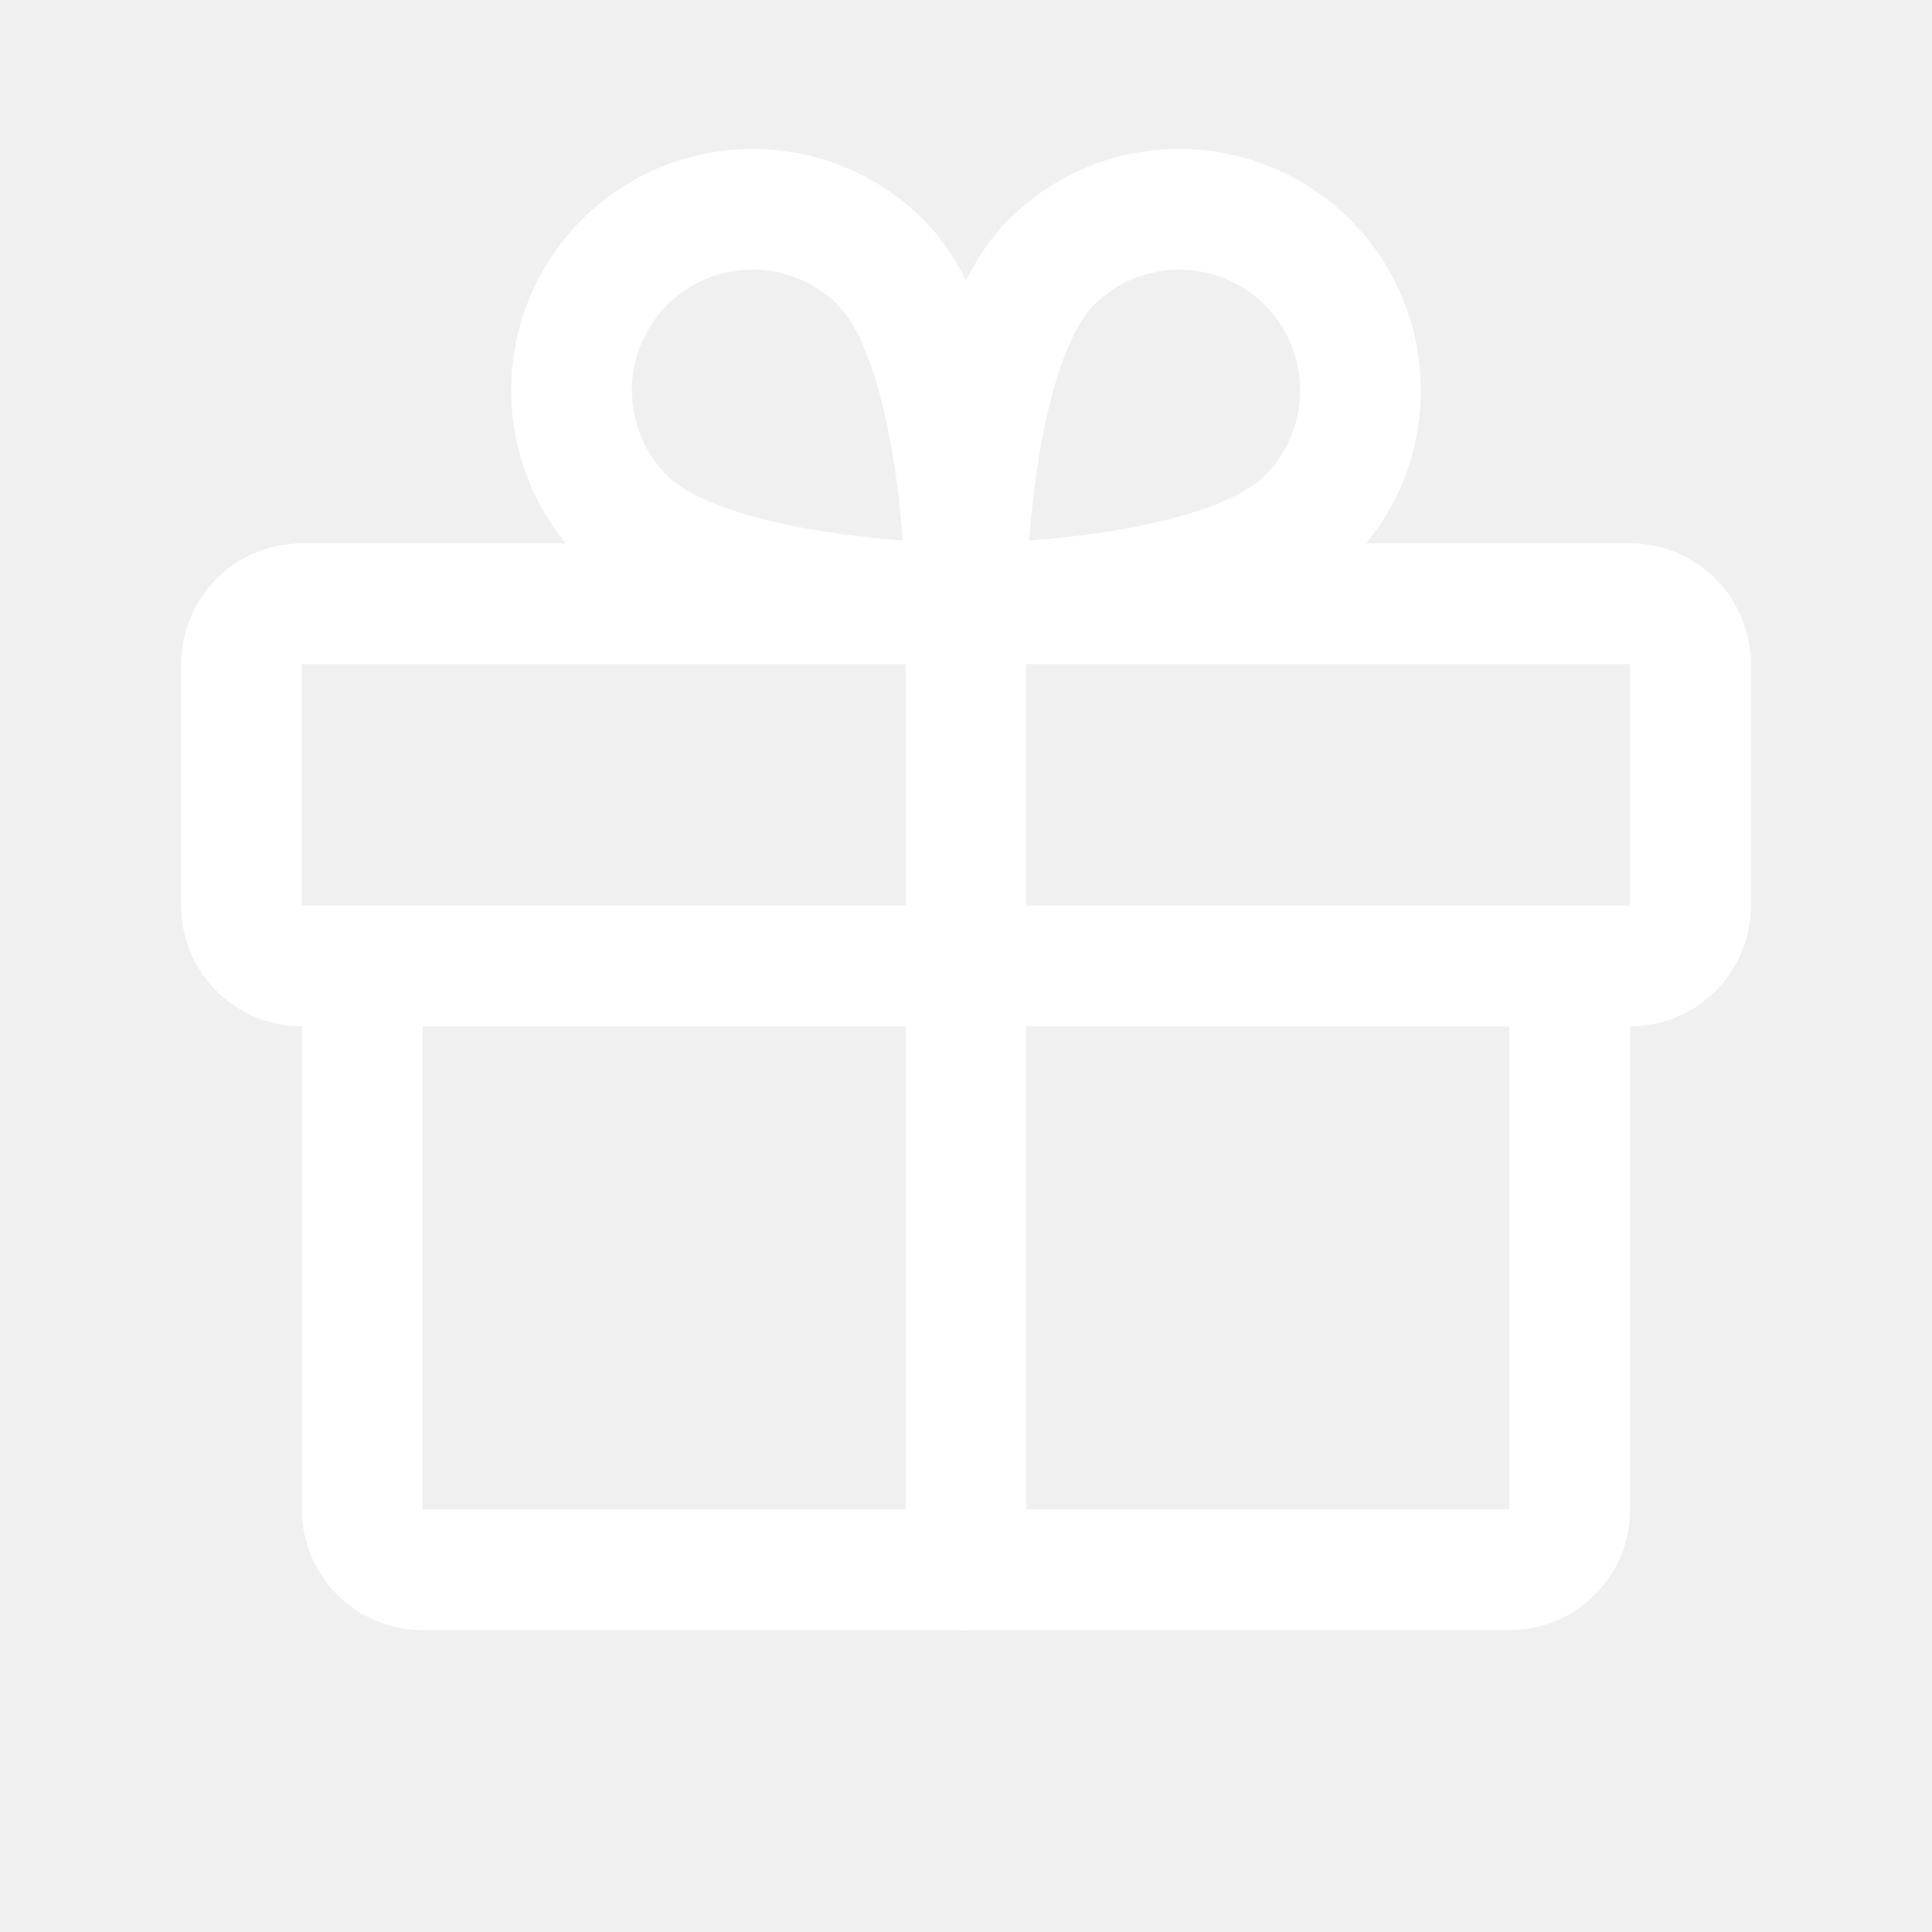
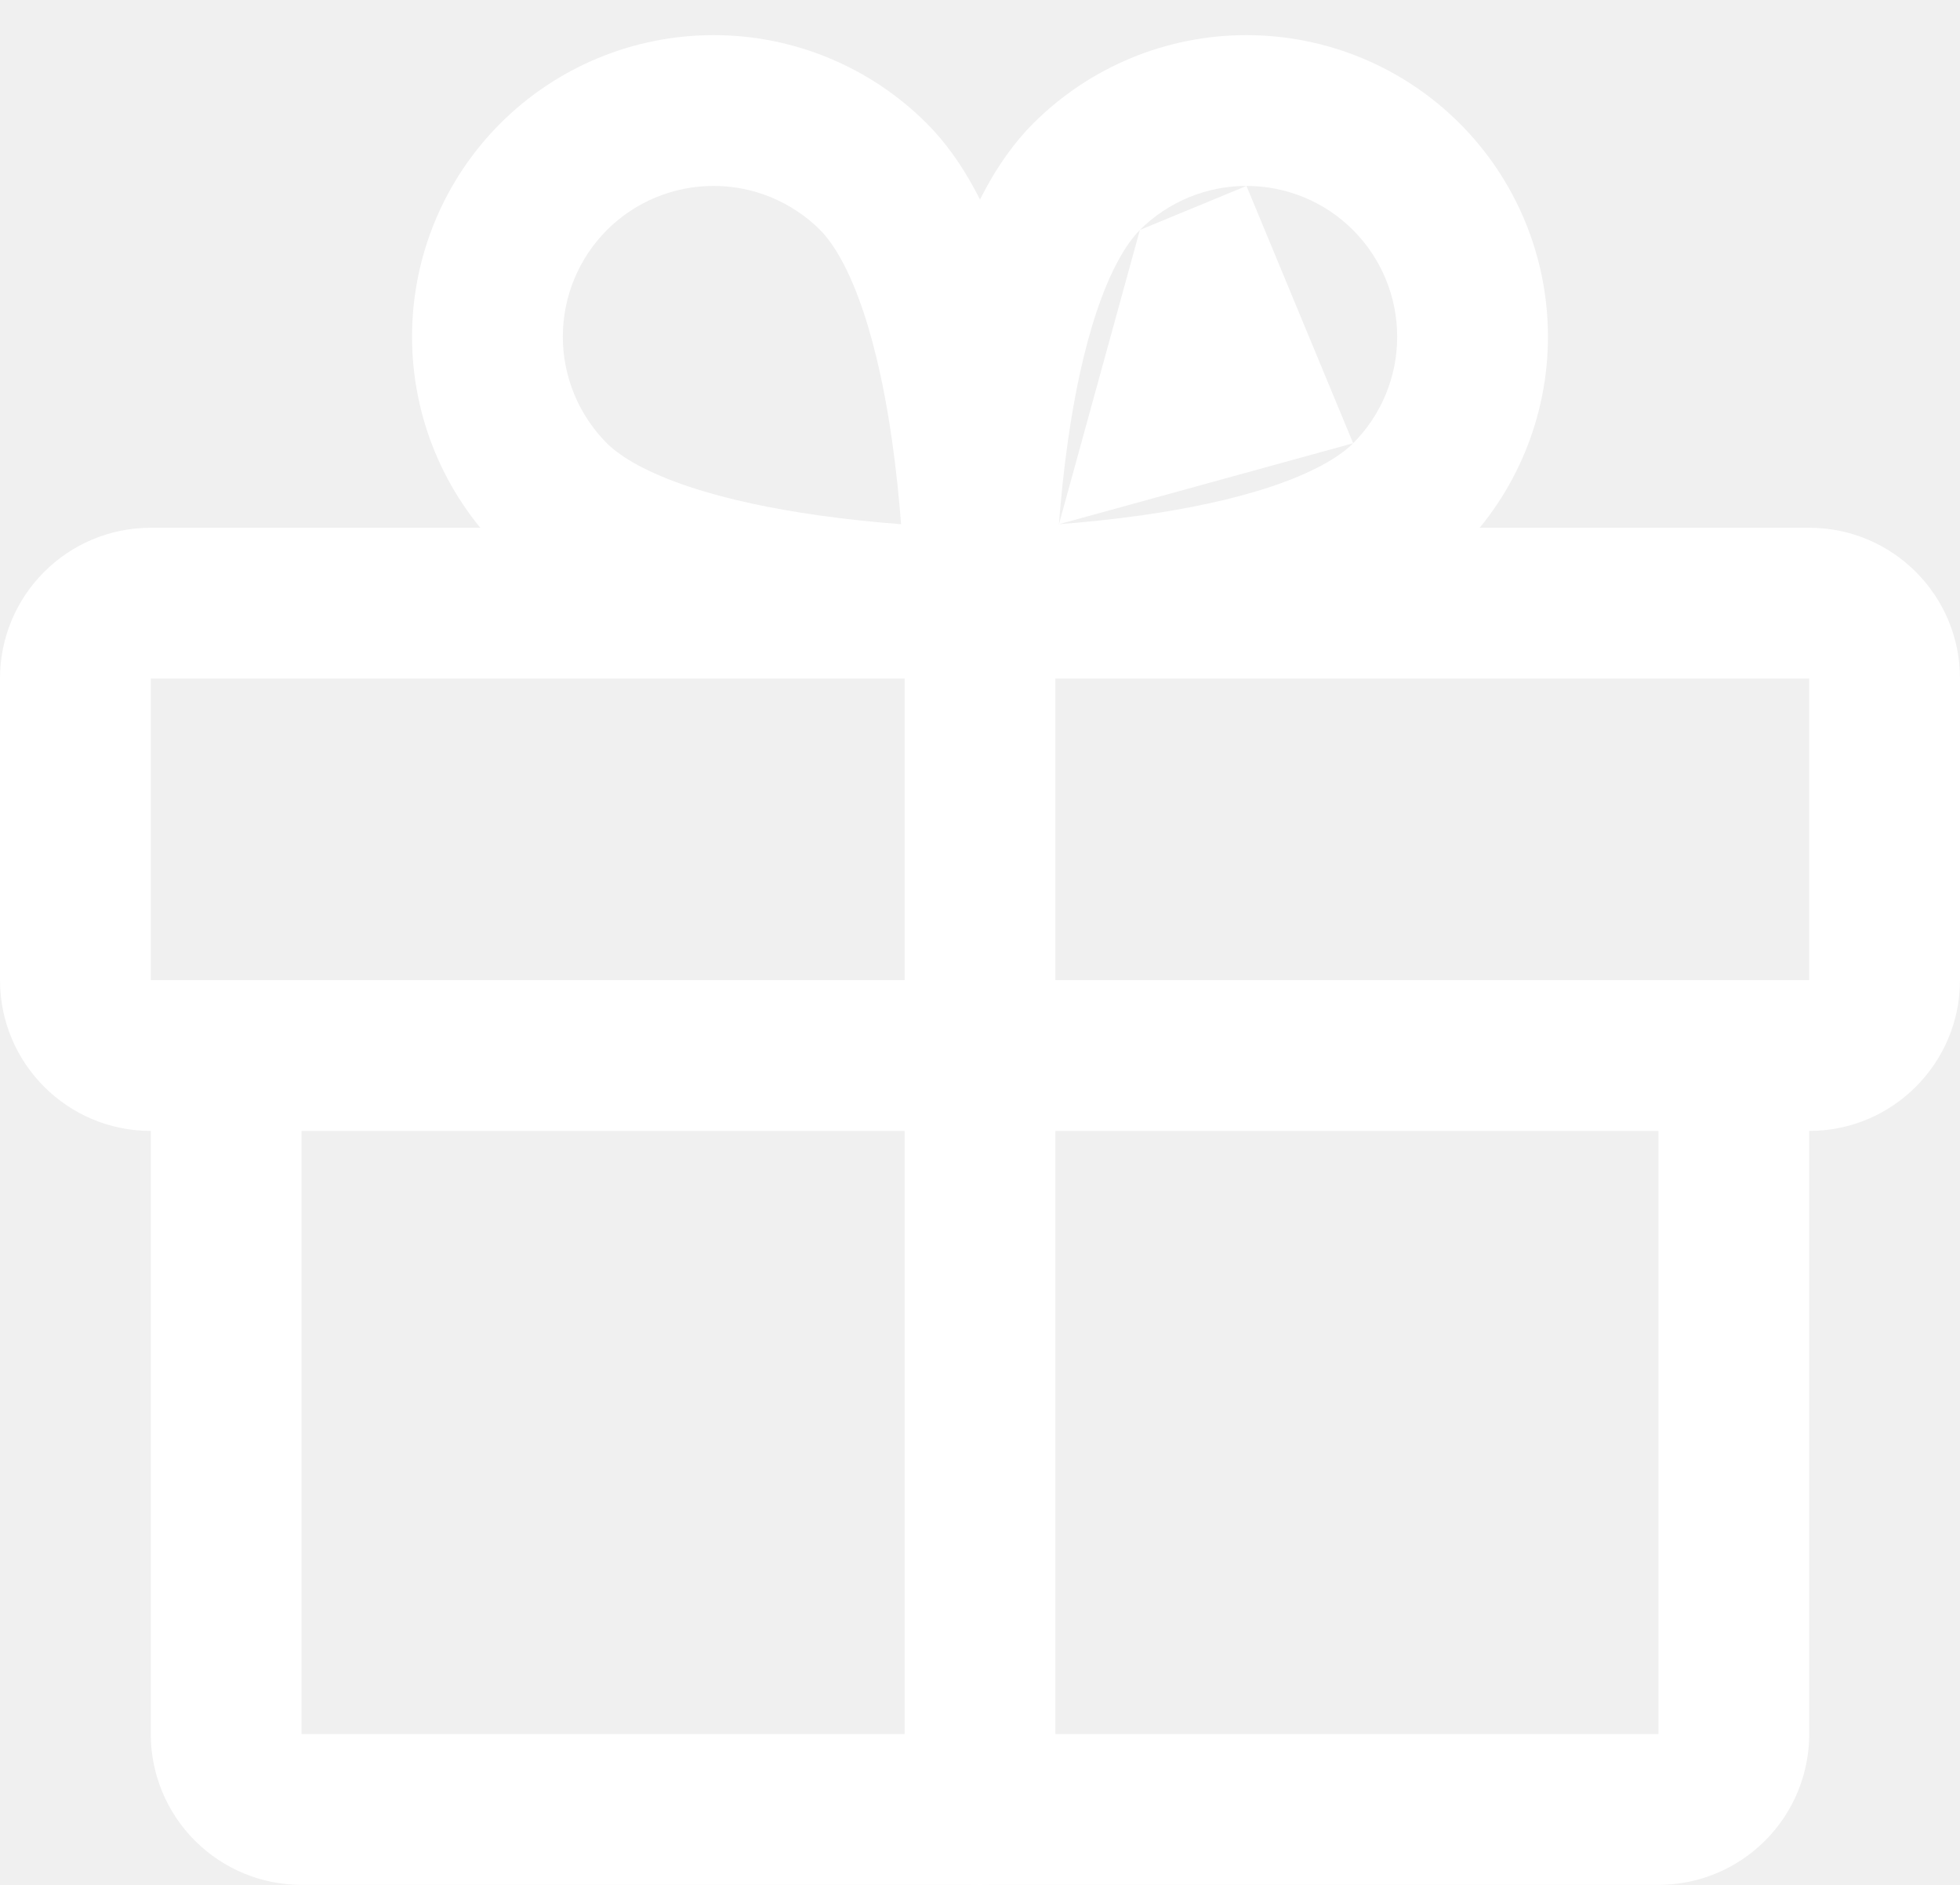
- <svg xmlns="http://www.w3.org/2000/svg" width="32" height="32" viewBox="0 0 32 32" fill="none">
-   <path d="M27 10H5C4.448 10 4 10.448 4 11V15C4 15.552 4.448 16 5 16H27C27.552 16 28 15.552 28 15V11C28 10.448 27.552 10 27 10Z" stroke="white" stroke-width="2" stroke-linecap="round" stroke-linejoin="round" />
-   <path d="M26 16V25C26 25.265 25.895 25.52 25.707 25.707C25.52 25.895 25.265 26 25 26H7C6.735 26 6.48 25.895 6.293 25.707C6.105 25.52 6 25.265 6 25V16" stroke="white" stroke-width="2" stroke-linecap="round" stroke-linejoin="round" />
-   <path d="M16 10V26" stroke="white" stroke-width="2" stroke-linecap="round" stroke-linejoin="round" />
-   <path d="M21.657 8.586C20.243 10 16 10 16 10C16 10 16 5.757 17.414 4.343C17.977 3.781 18.74 3.465 19.535 3.466C20.331 3.466 21.093 3.782 21.656 4.344C22.218 4.907 22.534 5.669 22.534 6.465C22.535 7.26 22.219 8.023 21.657 8.586V8.586Z" stroke="white" stroke-width="2" stroke-linecap="round" stroke-linejoin="round" />
-   <path d="M10.343 8.586C11.757 10 16 10 16 10C16 10 16 5.757 14.586 4.343C14.023 3.781 13.26 3.465 12.465 3.466C11.669 3.466 10.907 3.782 10.344 4.344C9.782 4.907 9.466 5.669 9.466 6.465C9.465 7.26 9.781 8.023 10.343 8.586V8.586Z" stroke="white" stroke-width="2" stroke-linecap="round" stroke-linejoin="round" />
+ <svg xmlns="http://www.w3.org/2000/svg" width="26" height="25" viewBox="0 0 26 25" fill="none">
+   <path fill-rule="evenodd" clip-rule="evenodd" d="M0 9C0 7.895 0.895 7 2 7H24C25.105 7 26 7.895 26 9V13C26 14.104 25.105 15 24 15H2C0.895 15 0 14.104 0 13V9ZM24 9H2V13H24L24 9Z" fill="white" />
+   <path fill-rule="evenodd" clip-rule="evenodd" d="M3 13C3.552 13 4 13.448 4 14V23H22V14C22 13.448 22.448 13 23 13C23.552 13 24 13.448 24 14V23C24 23.53 23.789 24.039 23.414 24.414C23.039 24.789 22.53 25 22 25H4C3.47 25 2.961 24.789 2.586 24.414C2.211 24.039 2 23.53 2 23V14C2 13.448 2.448 13 3 13Z" fill="white" />
+   <path fill-rule="evenodd" clip-rule="evenodd" d="M13 7C13.552 7 14 7.448 14 8V24C14 24.552 13.552 25 13 25C12.448 25 12 24.552 12 24V8C12 7.448 12.448 7 13 7Z" fill="white" />
+   <path fill-rule="evenodd" clip-rule="evenodd" d="M15.121 3.05C15.496 2.676 16.005 2.465 16.535 2.466ZM14.047 6.953C14.072 6.624 14.11 6.242 14.167 5.843C14.25 5.258 14.372 4.659 14.545 4.14C14.724 3.603 14.928 3.244 15.121 3.05M13 8C12 8 12 8 12 8L12 7.994L12 7.982L12 7.941C12.001 7.906 12.002 7.855 12.003 7.792C12.006 7.664 12.012 7.483 12.024 7.262C12.047 6.822 12.093 6.217 12.187 5.56C12.28 4.908 12.423 4.181 12.648 3.507C12.867 2.851 13.193 2.15 13.707 1.636C14.457 0.887 15.475 0.465 16.535 0.466C17.596 0.466 18.613 0.887 19.363 1.637C20.113 2.387 20.534 3.404 20.534 4.464C20.535 5.525 20.114 6.542 19.364 7.292C18.851 7.806 18.149 8.133 17.493 8.352C16.819 8.577 16.092 8.72 15.44 8.813C14.783 8.907 14.178 8.953 13.738 8.976C13.517 8.988 13.336 8.994 13.208 8.997C13.145 8.998 13.094 8.999 13.059 8.999L13.018 9L13.006 9L13.002 9L13.001 9C13.001 9 13 9 13 8ZM13 8H12C12 8.552 12.449 9 13.001 9L13 8ZM17.95 5.879C17.756 6.072 17.397 6.276 16.86 6.455C16.341 6.628 15.742 6.75 15.157 6.833C14.758 6.89 14.376 6.928 14.047 6.953M17.95 5.879C18.324 5.504 18.535 4.995 18.534 4.465C18.534 3.935 18.323 3.426 17.948 3.051C17.574 2.676 17.065 2.466 16.535 2.466" fill="white" />
+   <path fill-rule="evenodd" clip-rule="evenodd" d="M9.465 0.466C10.525 0.465 11.542 0.886 12.293 1.636C12.806 2.149 13.133 2.851 13.352 3.507C13.577 4.181 13.72 4.908 13.813 5.56C13.907 6.217 13.953 6.822 13.976 7.262C13.988 7.483 13.994 7.664 13.997 7.792C13.998 7.855 13.999 7.906 14 7.941L14 7.982L14 7.994L14 7.998L14 8C14 8 14 8 13 8C13 9 13 9 13 9L12.994 9L12.982 9L12.941 8.999C12.906 8.999 12.855 8.998 12.792 8.997C12.664 8.994 12.483 8.988 12.262 8.976C11.822 8.953 11.217 8.907 10.56 8.813C9.908 8.72 9.181 8.577 8.507 8.352C7.851 8.133 7.15 7.807 6.636 7.293C5.887 6.543 5.465 5.525 5.466 4.464C5.466 3.404 5.887 2.387 6.637 1.637C7.387 0.887 8.404 0.466 9.465 0.466ZM8.05 5.879C8.244 6.072 8.603 6.276 9.14 6.455C9.659 6.628 10.258 6.75 10.843 6.833C11.242 6.89 11.624 6.928 11.953 6.953C11.928 6.624 11.89 6.242 11.833 5.843C11.75 5.258 11.628 4.659 11.455 4.14C11.276 3.603 11.072 3.244 10.879 3.05M10.879 3.05C10.504 2.676 9.995 2.465 9.465 2.466C8.935 2.466 8.426 2.676 8.051 3.051C7.677 3.426 7.466 3.935 7.466 4.465C7.466 4.995 7.676 5.503 8.05 5.879M13 8L13 9C13.265 9 13.52 8.895 13.707 8.707C13.895 8.519 14 8.265 14 8H13Z" fill="white" />
</svg>
